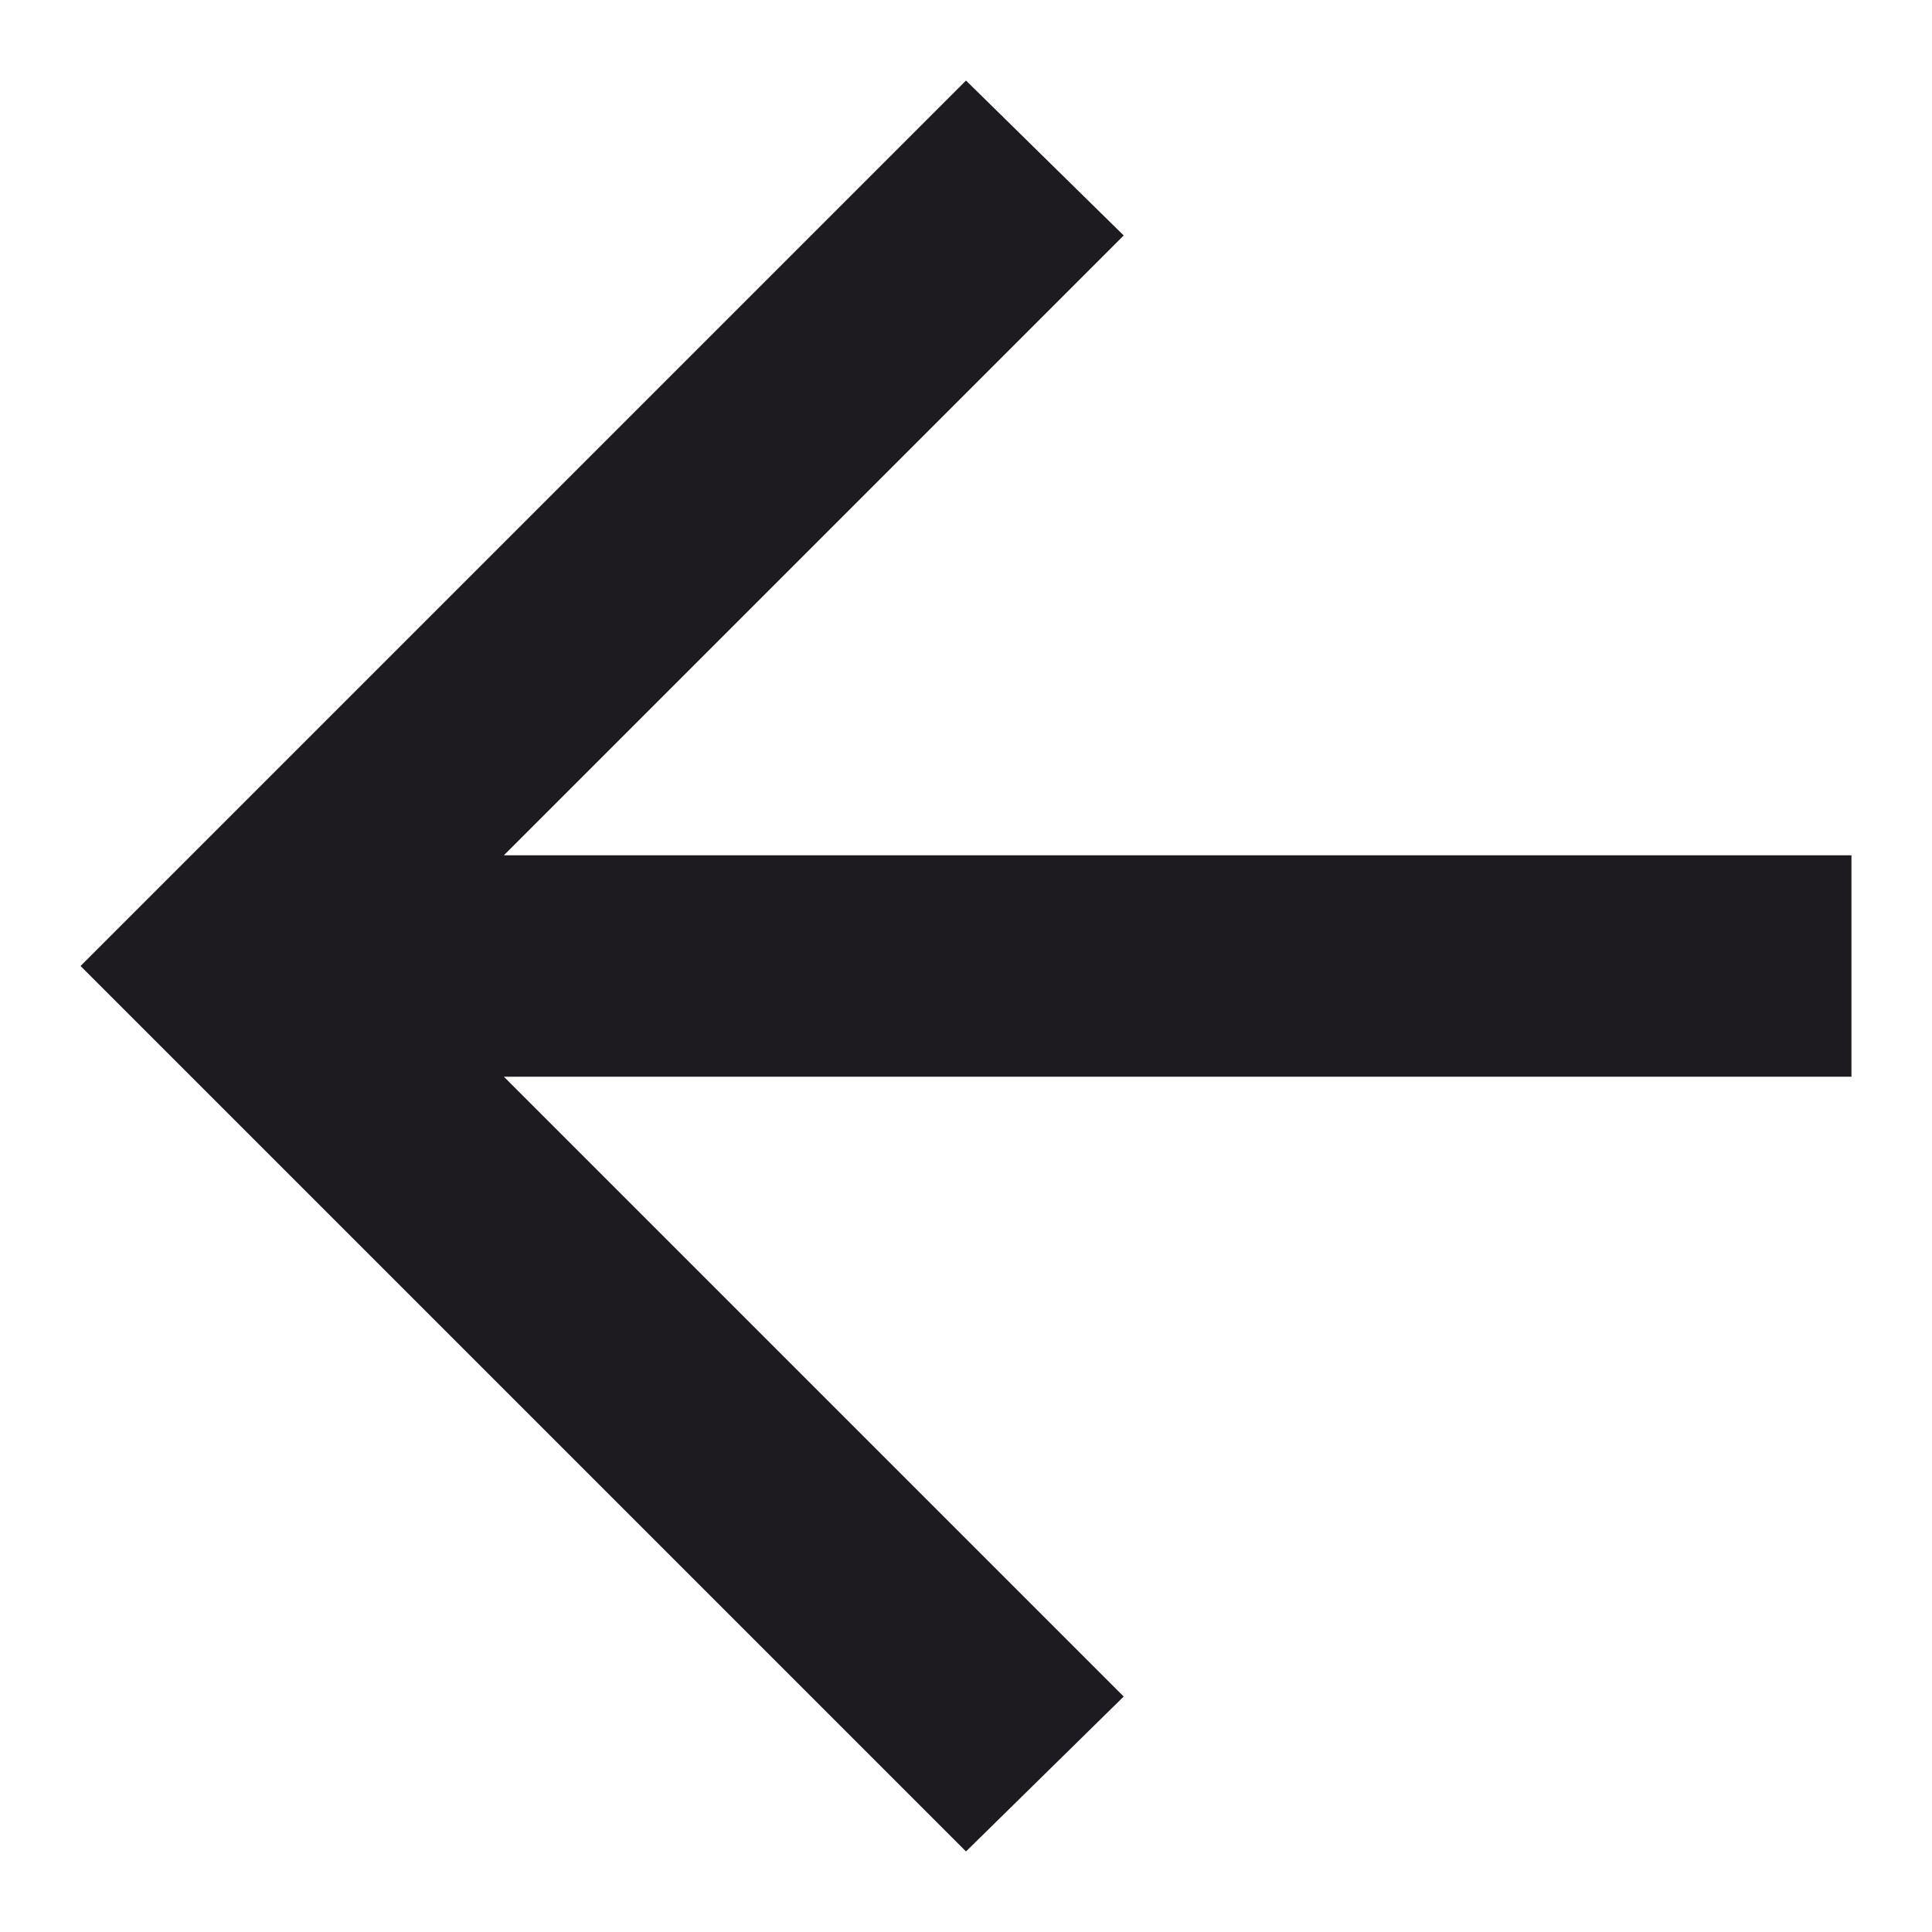
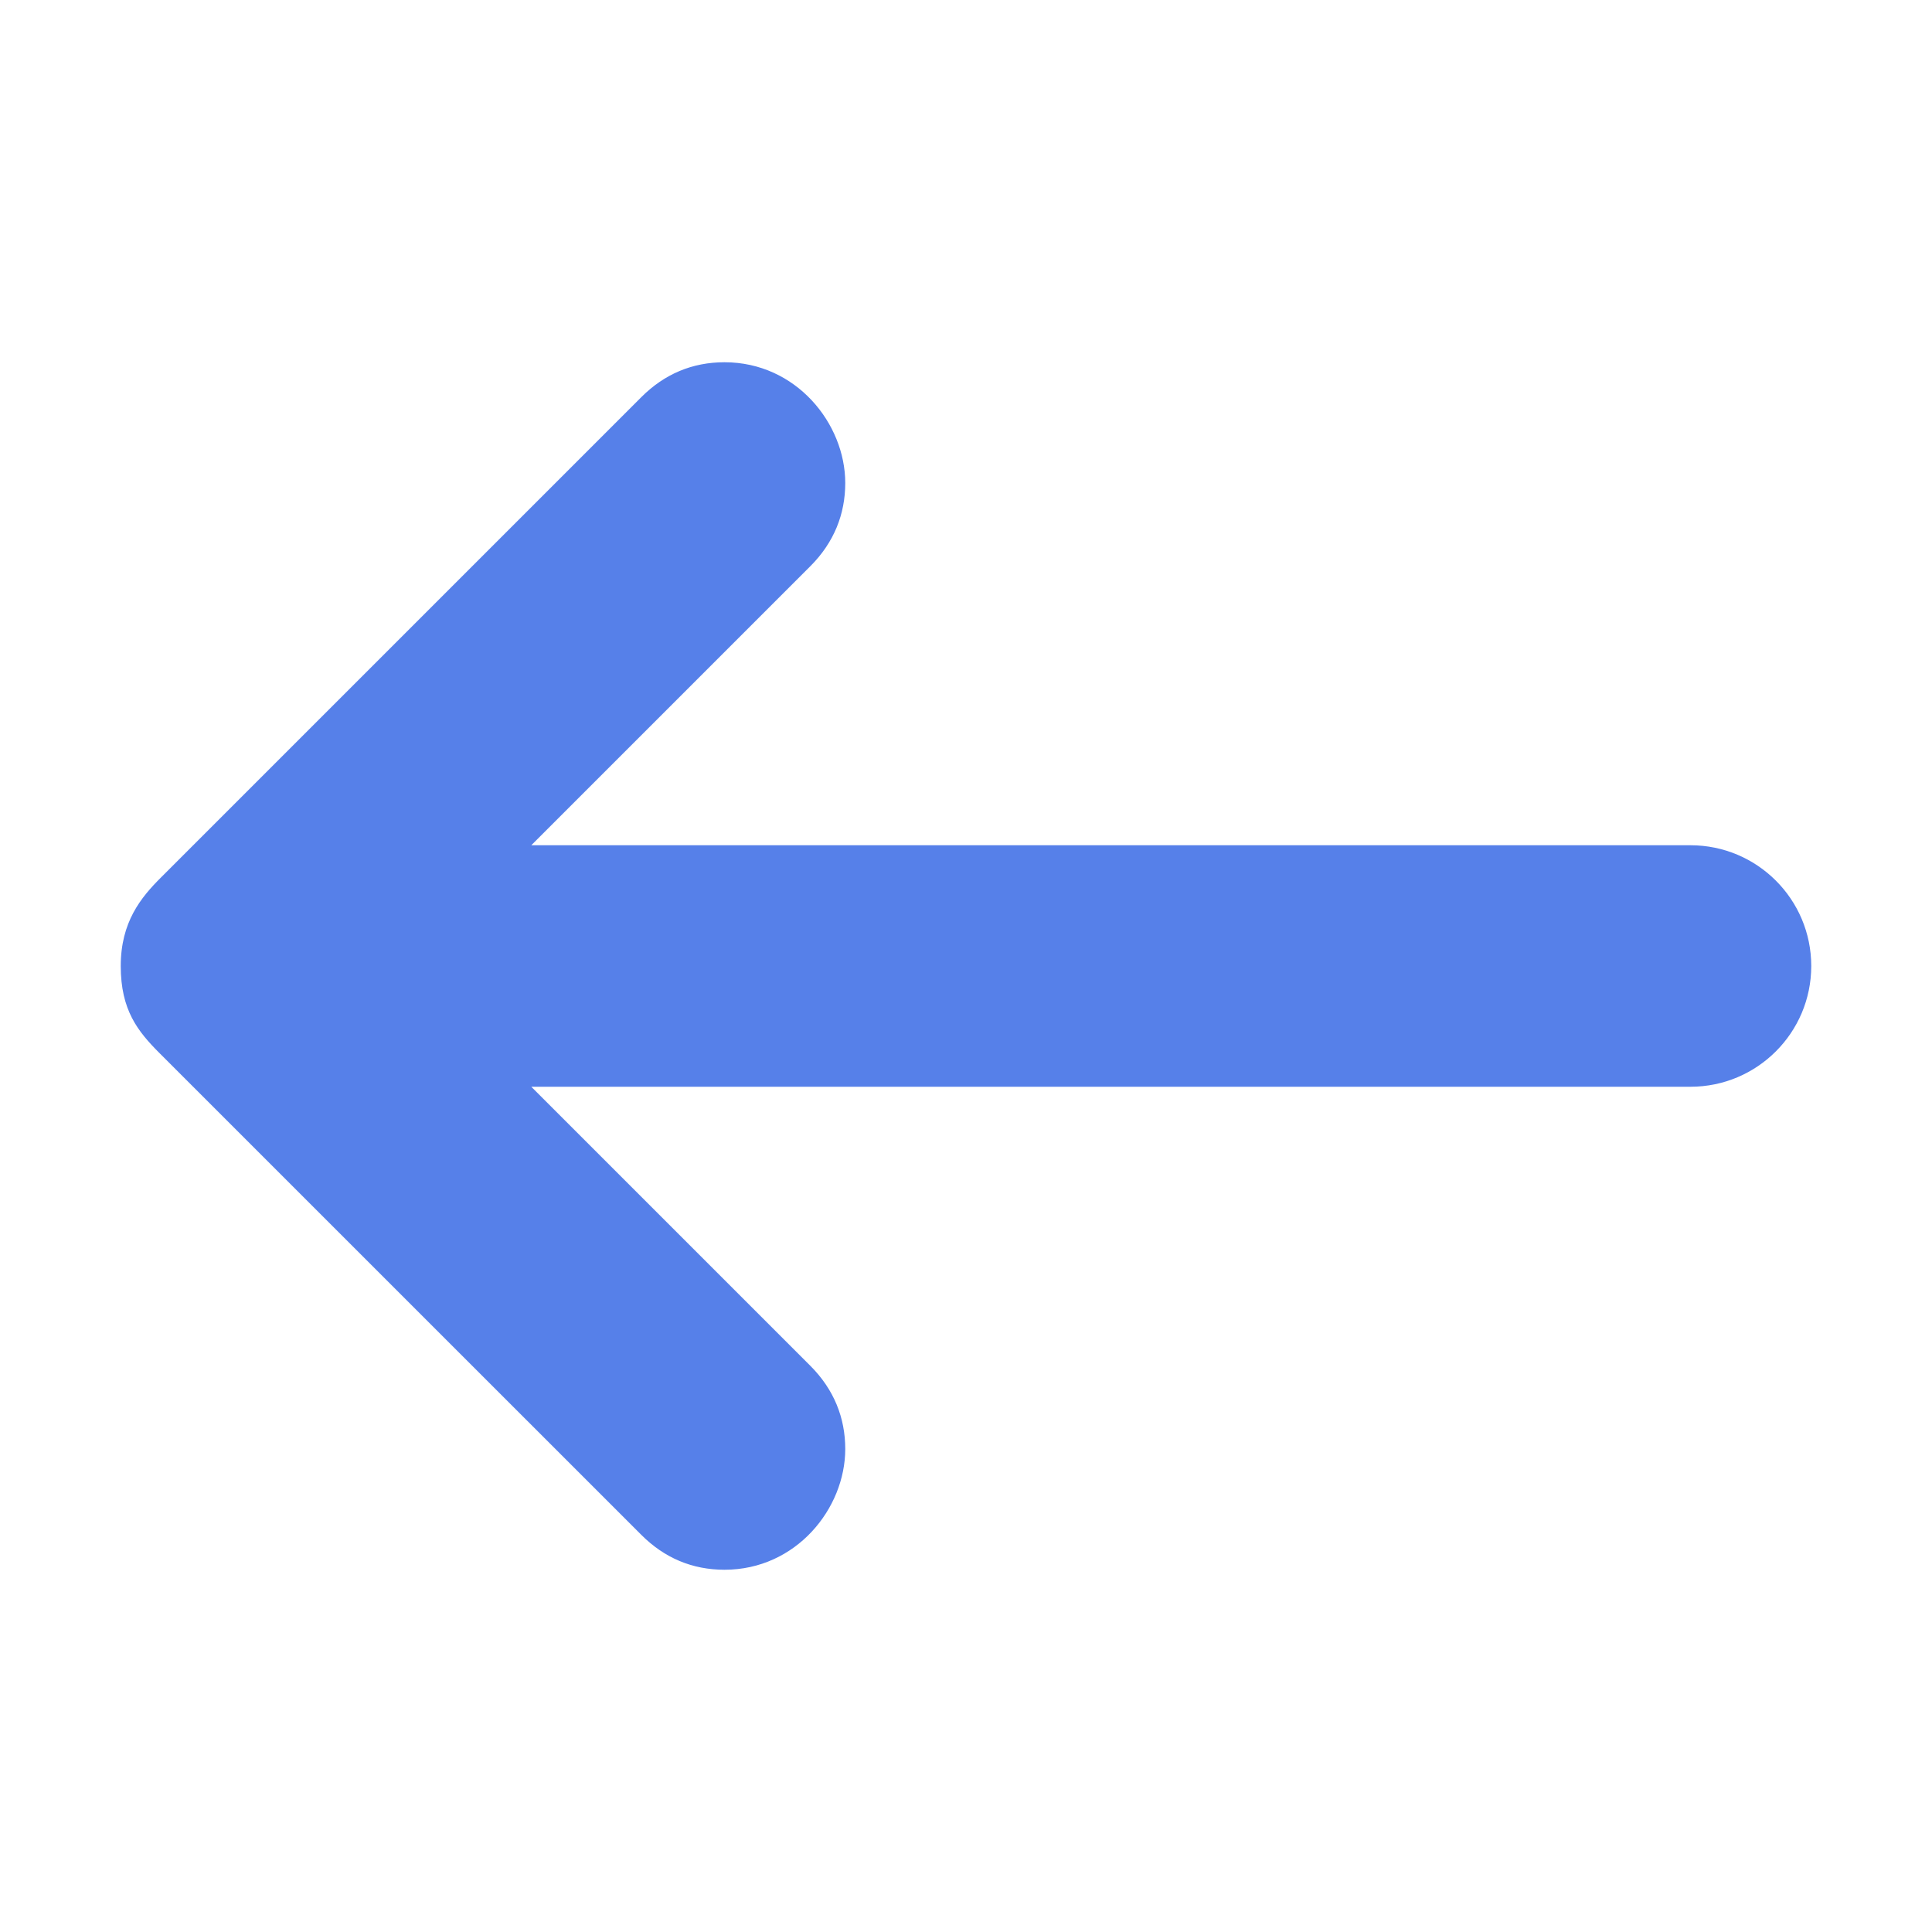
- <svg xmlns="http://www.w3.org/2000/svg" width="16" height="16" viewBox="0 0 16 16" fill="none">
-   <path d="M4.173 8.917L9.306 14.05L8 15.333L0.667 8L8 0.667L9.306 1.95L4.173 7.083H15.333V8.917H4.173Z" fill="#1D1B20" />
+ <svg xmlns="http://www.w3.org/2000/svg" width="16" height="16" viewBox="0 0 32 32" fill="none">
+   <path d="M28,14H8.8l4.62-4.62C13.814,8.986,14,8.516,14,8c0-0.984-0.813-2-2-2c-0.531,0-0.994,0.193-1.38,0.58l-7.958,7.958  C2.334,14.866,2,15.271,2,16s0.279,1.08,0.646,1.447l7.974,7.973C11.006,25.807,11.469,26,12,26c1.188,0,2-1.016,2-2  c0-0.516-0.186-0.986-0.58-1.38L8.8,18H28c1.104,0,2-0.896,2-2S29.104,14,28,14z" fill="#5680E9" />
</svg>
